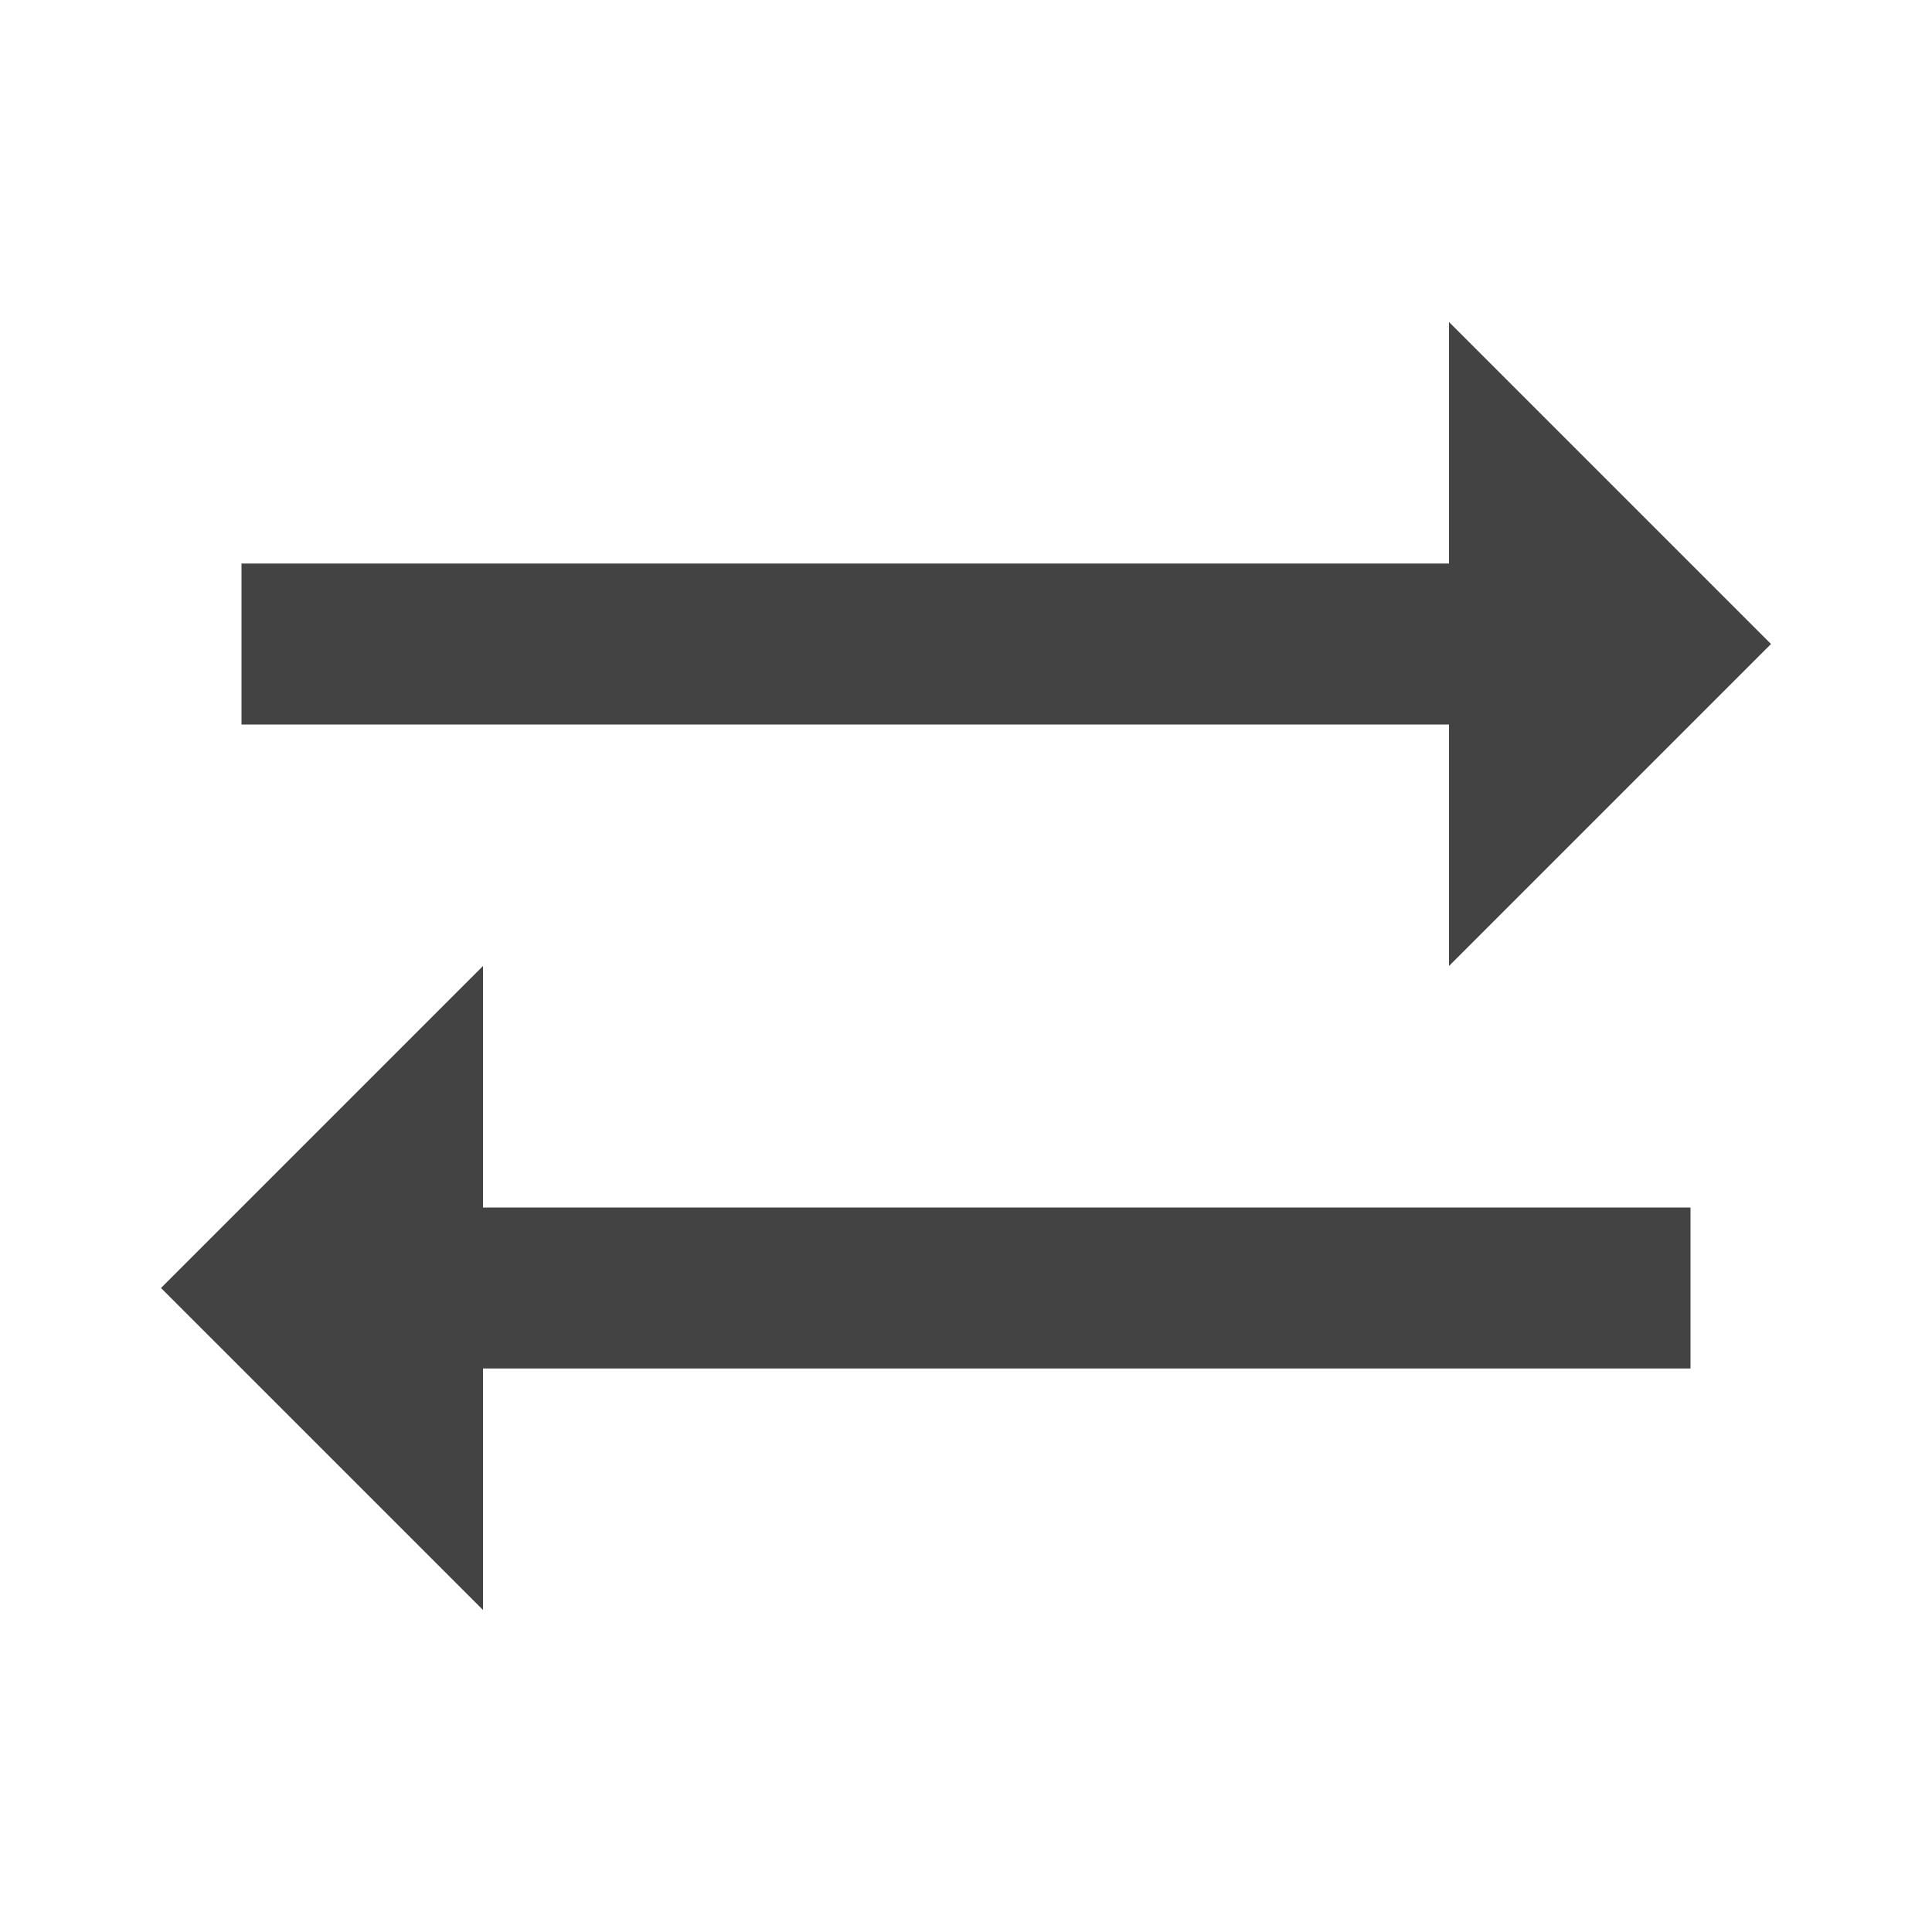
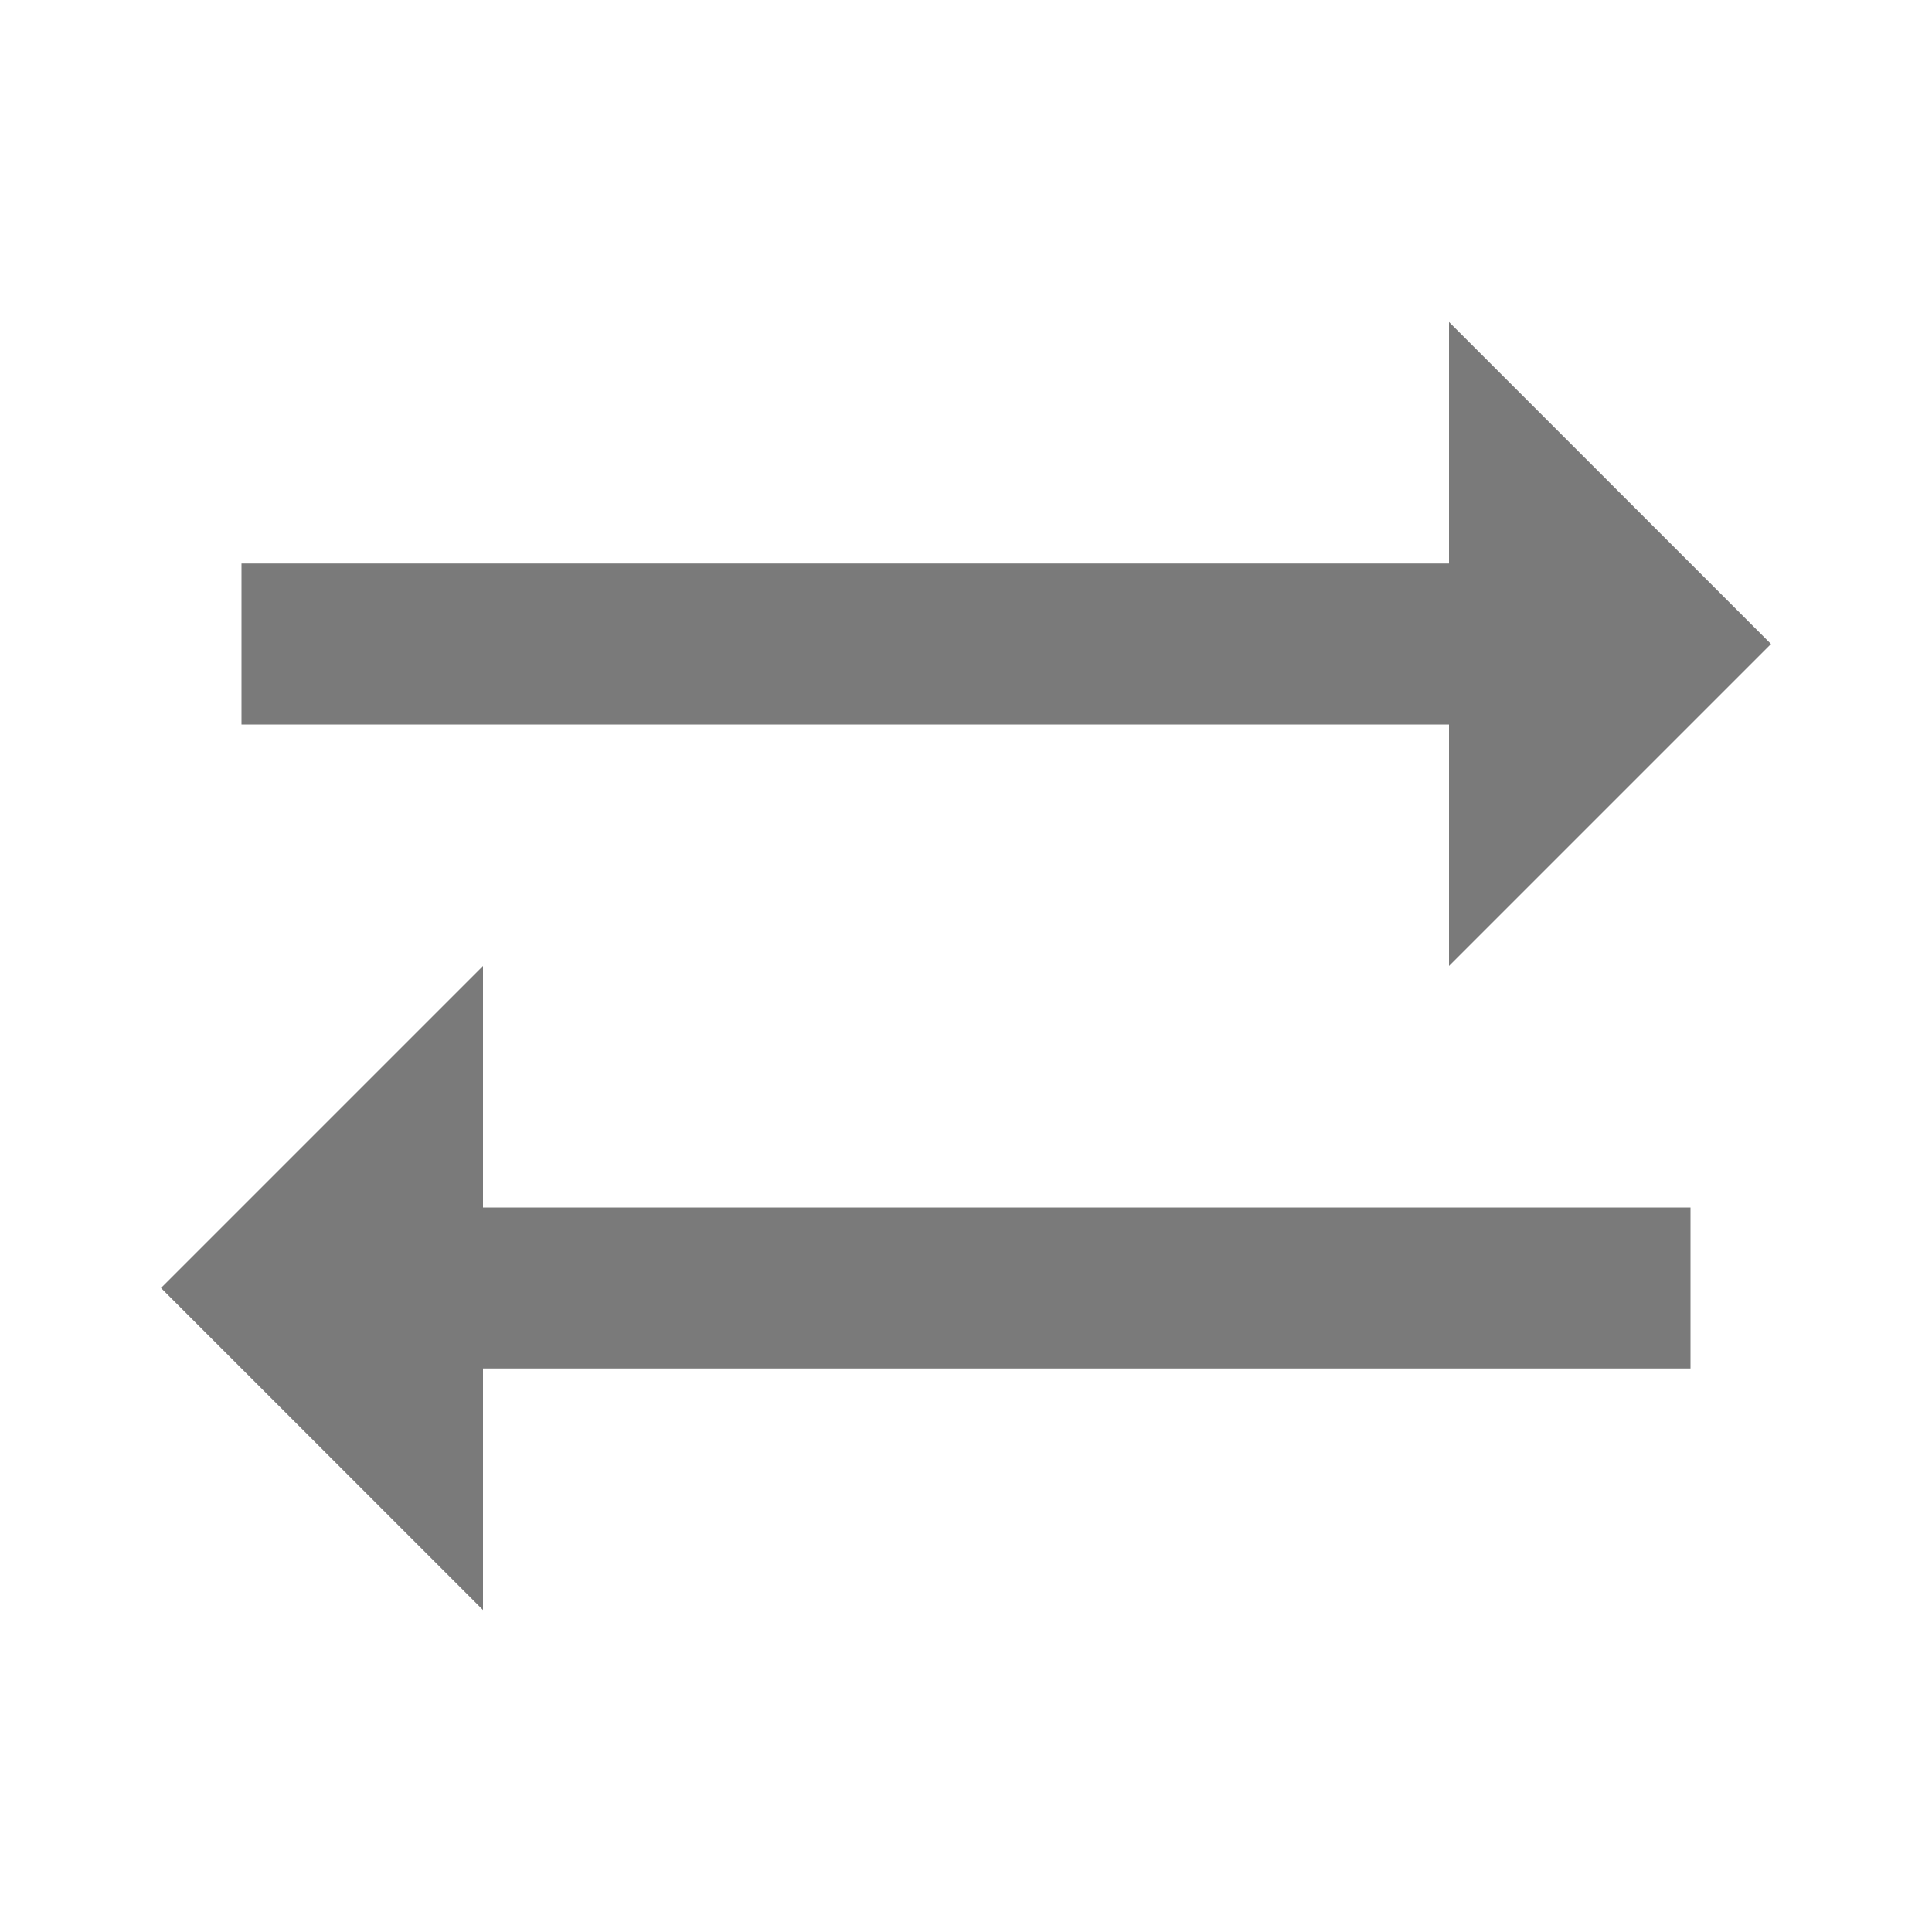
<svg xmlns="http://www.w3.org/2000/svg" version="1.1" x="0px" y="0px" width="24px" height="24px" viewBox="0 0 24 24" enable-background="new 0 0 24 24" xml:space="preserve" id="svg13">
  <defs id="defs17" />
  <g id="Bounding_Box">
    <rect width="24" height="24" id="rect2" fill="none" />
  </g>
  <g id="Master" style="fill:#434343;fill-opacity:1">
    <g id="ui_x5F_spec_x5F_header_copy" style="fill:#434343;fill-opacity:1">
	</g>
    <g id="g10" style="fill:#434343;fill-opacity:1">
-       <path d="M 22,8 18,4 V 7 H 3 v 2 h 15 v 3 z" id="path6" style="fill:#434343;fill-opacity:1" />
-       <path d="m 2,16 4,4 V 17 H 21 V 15 H 6 v -3 z" id="path8" style="fill:#434343;fill-opacity:1" />
+       <path d="M 22,8 18,4 V 7 H 3 v 2 h 15 v 3 z" id="path6" style="fill:#7a7a7a;fill-opacity:1" />
+       <path d="m 2,16 4,4 V 17 H 21 V 15 H 6 v -3 z" id="path8" style="fill:#7a7a7a;fill-opacity:1" />
    </g>
  </g>
</svg>
